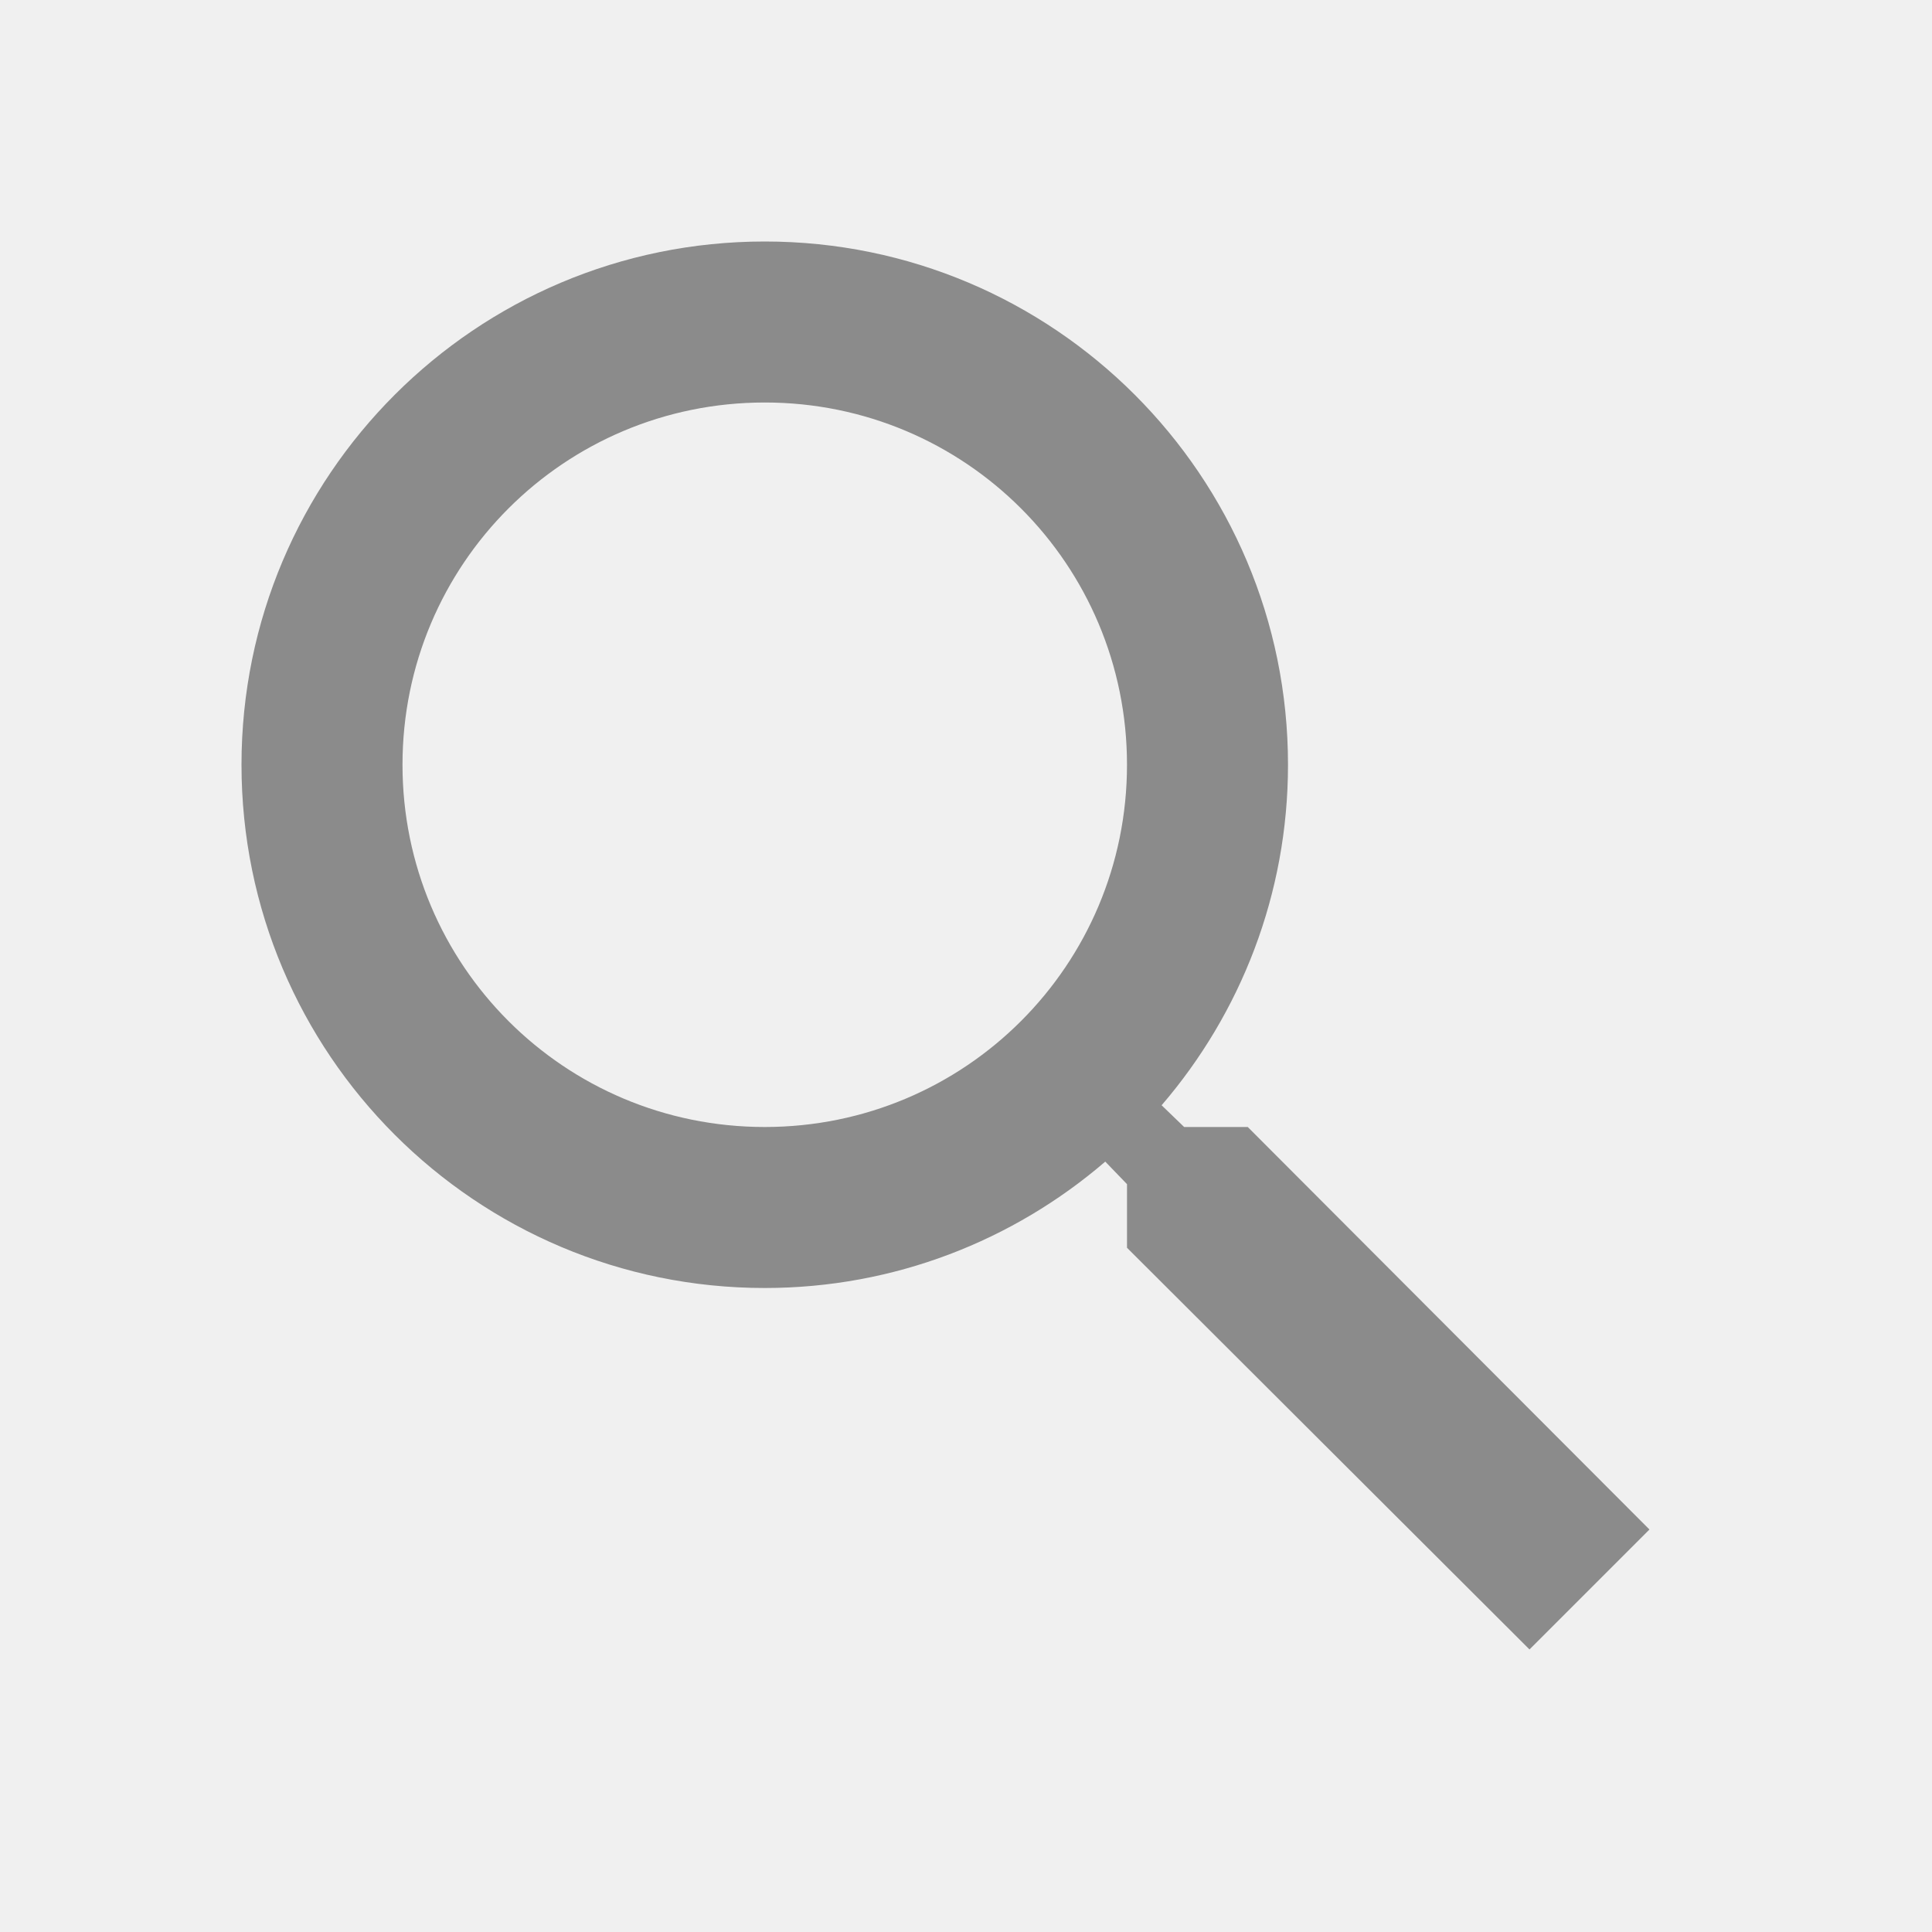
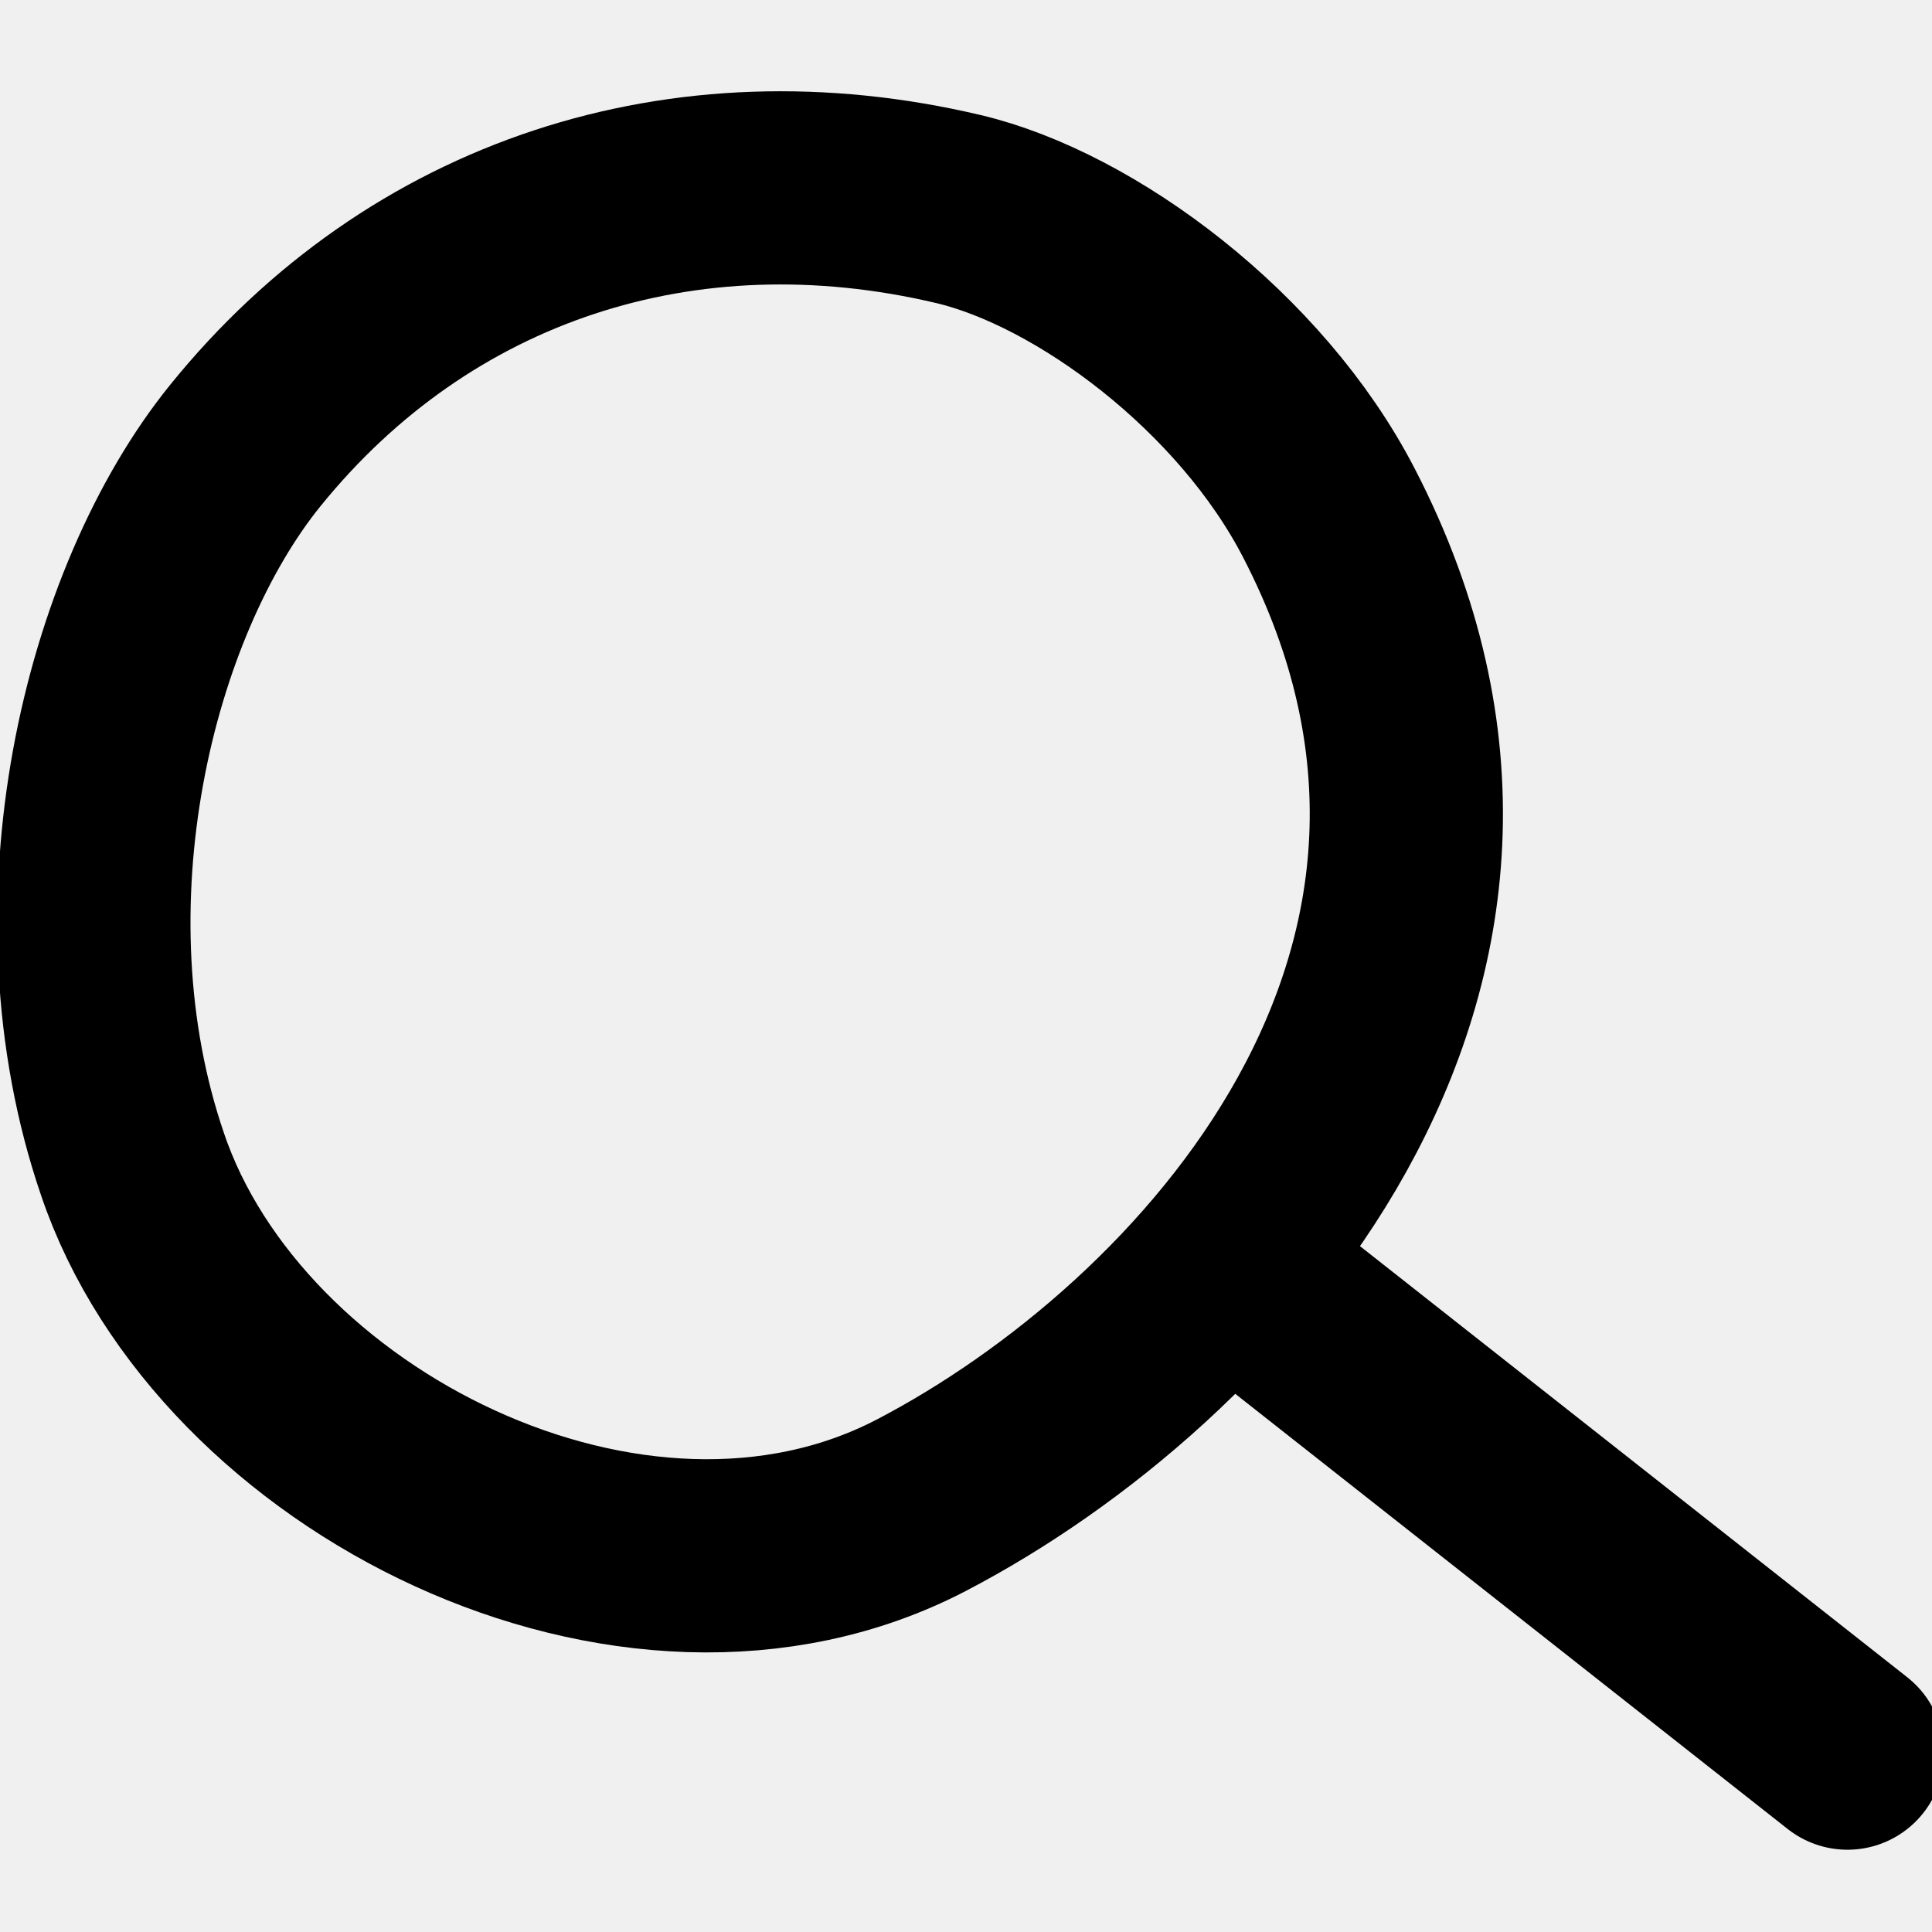
- <svg xmlns="http://www.w3.org/2000/svg" width="24" height="24" viewBox="0 0 24 24" fill="none">
-   <g clip-path="url(#clip0_125_205)">
-     <path d="M15.5 14H14.71L14.43 13.73C15.41 12.59 16 11.11 16 9.5C16 5.91 13.09 3 9.5 3C5.91 3 3 5.91 3 9.5C3 13.09 5.91 16 9.5 16C11.11 16 12.59 15.41 13.73 14.43L14 14.71V15.5L19 20.49L20.49 19L15.5 14ZM9.5 14C7.01 14 5 11.99 5 9.5C5 7.01 7.01 5 9.5 5C11.99 5 14 7.01 14 9.5C14 11.99 11.99 14 9.5 14Z" fill="#8B8B8B" />
+ <svg xmlns="http://www.w3.org/2000/svg" width="12" height="12" viewBox="0 0 12 12" fill="none">
+   <g clip-path="url(#clip0_243_721)">
+     <path d="M1.523 2.768C2.608 1.427 4.247 0.896 5.951 1.298C6.744 1.485 7.771 2.249 8.255 3.188C9.725 6.029 7.514 8.415 5.723 9.349C3.932 10.282 1.424 9.01 0.823 7.231C0.274 5.627 0.735 3.743 1.523 2.768Z" stroke="black" stroke-width="1.2" stroke-miterlimit="10" stroke-linecap="round" stroke-linejoin="round" />
+     <path d="M7.654 7.879L11.475 10.889" stroke="black" stroke-width="1.2" stroke-miterlimit="10" stroke-linecap="round" stroke-linejoin="round" />
  </g>
  <defs>
-     <clipPath id="clip0_125_205">
-       <rect width="24" height="24" fill="white" />
+     <clipPath id="clip0_243_721">
+       <rect width="12" height="12" fill="white" />
    </clipPath>
  </defs>
</svg>
